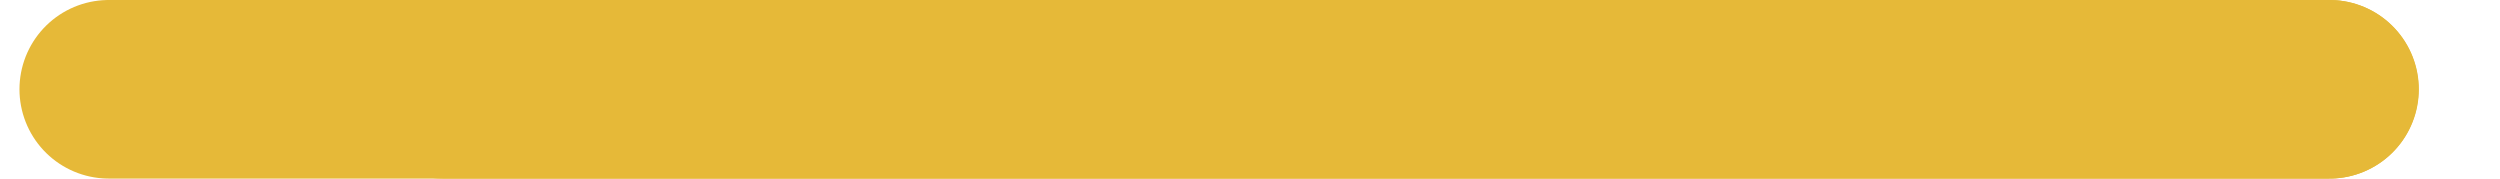
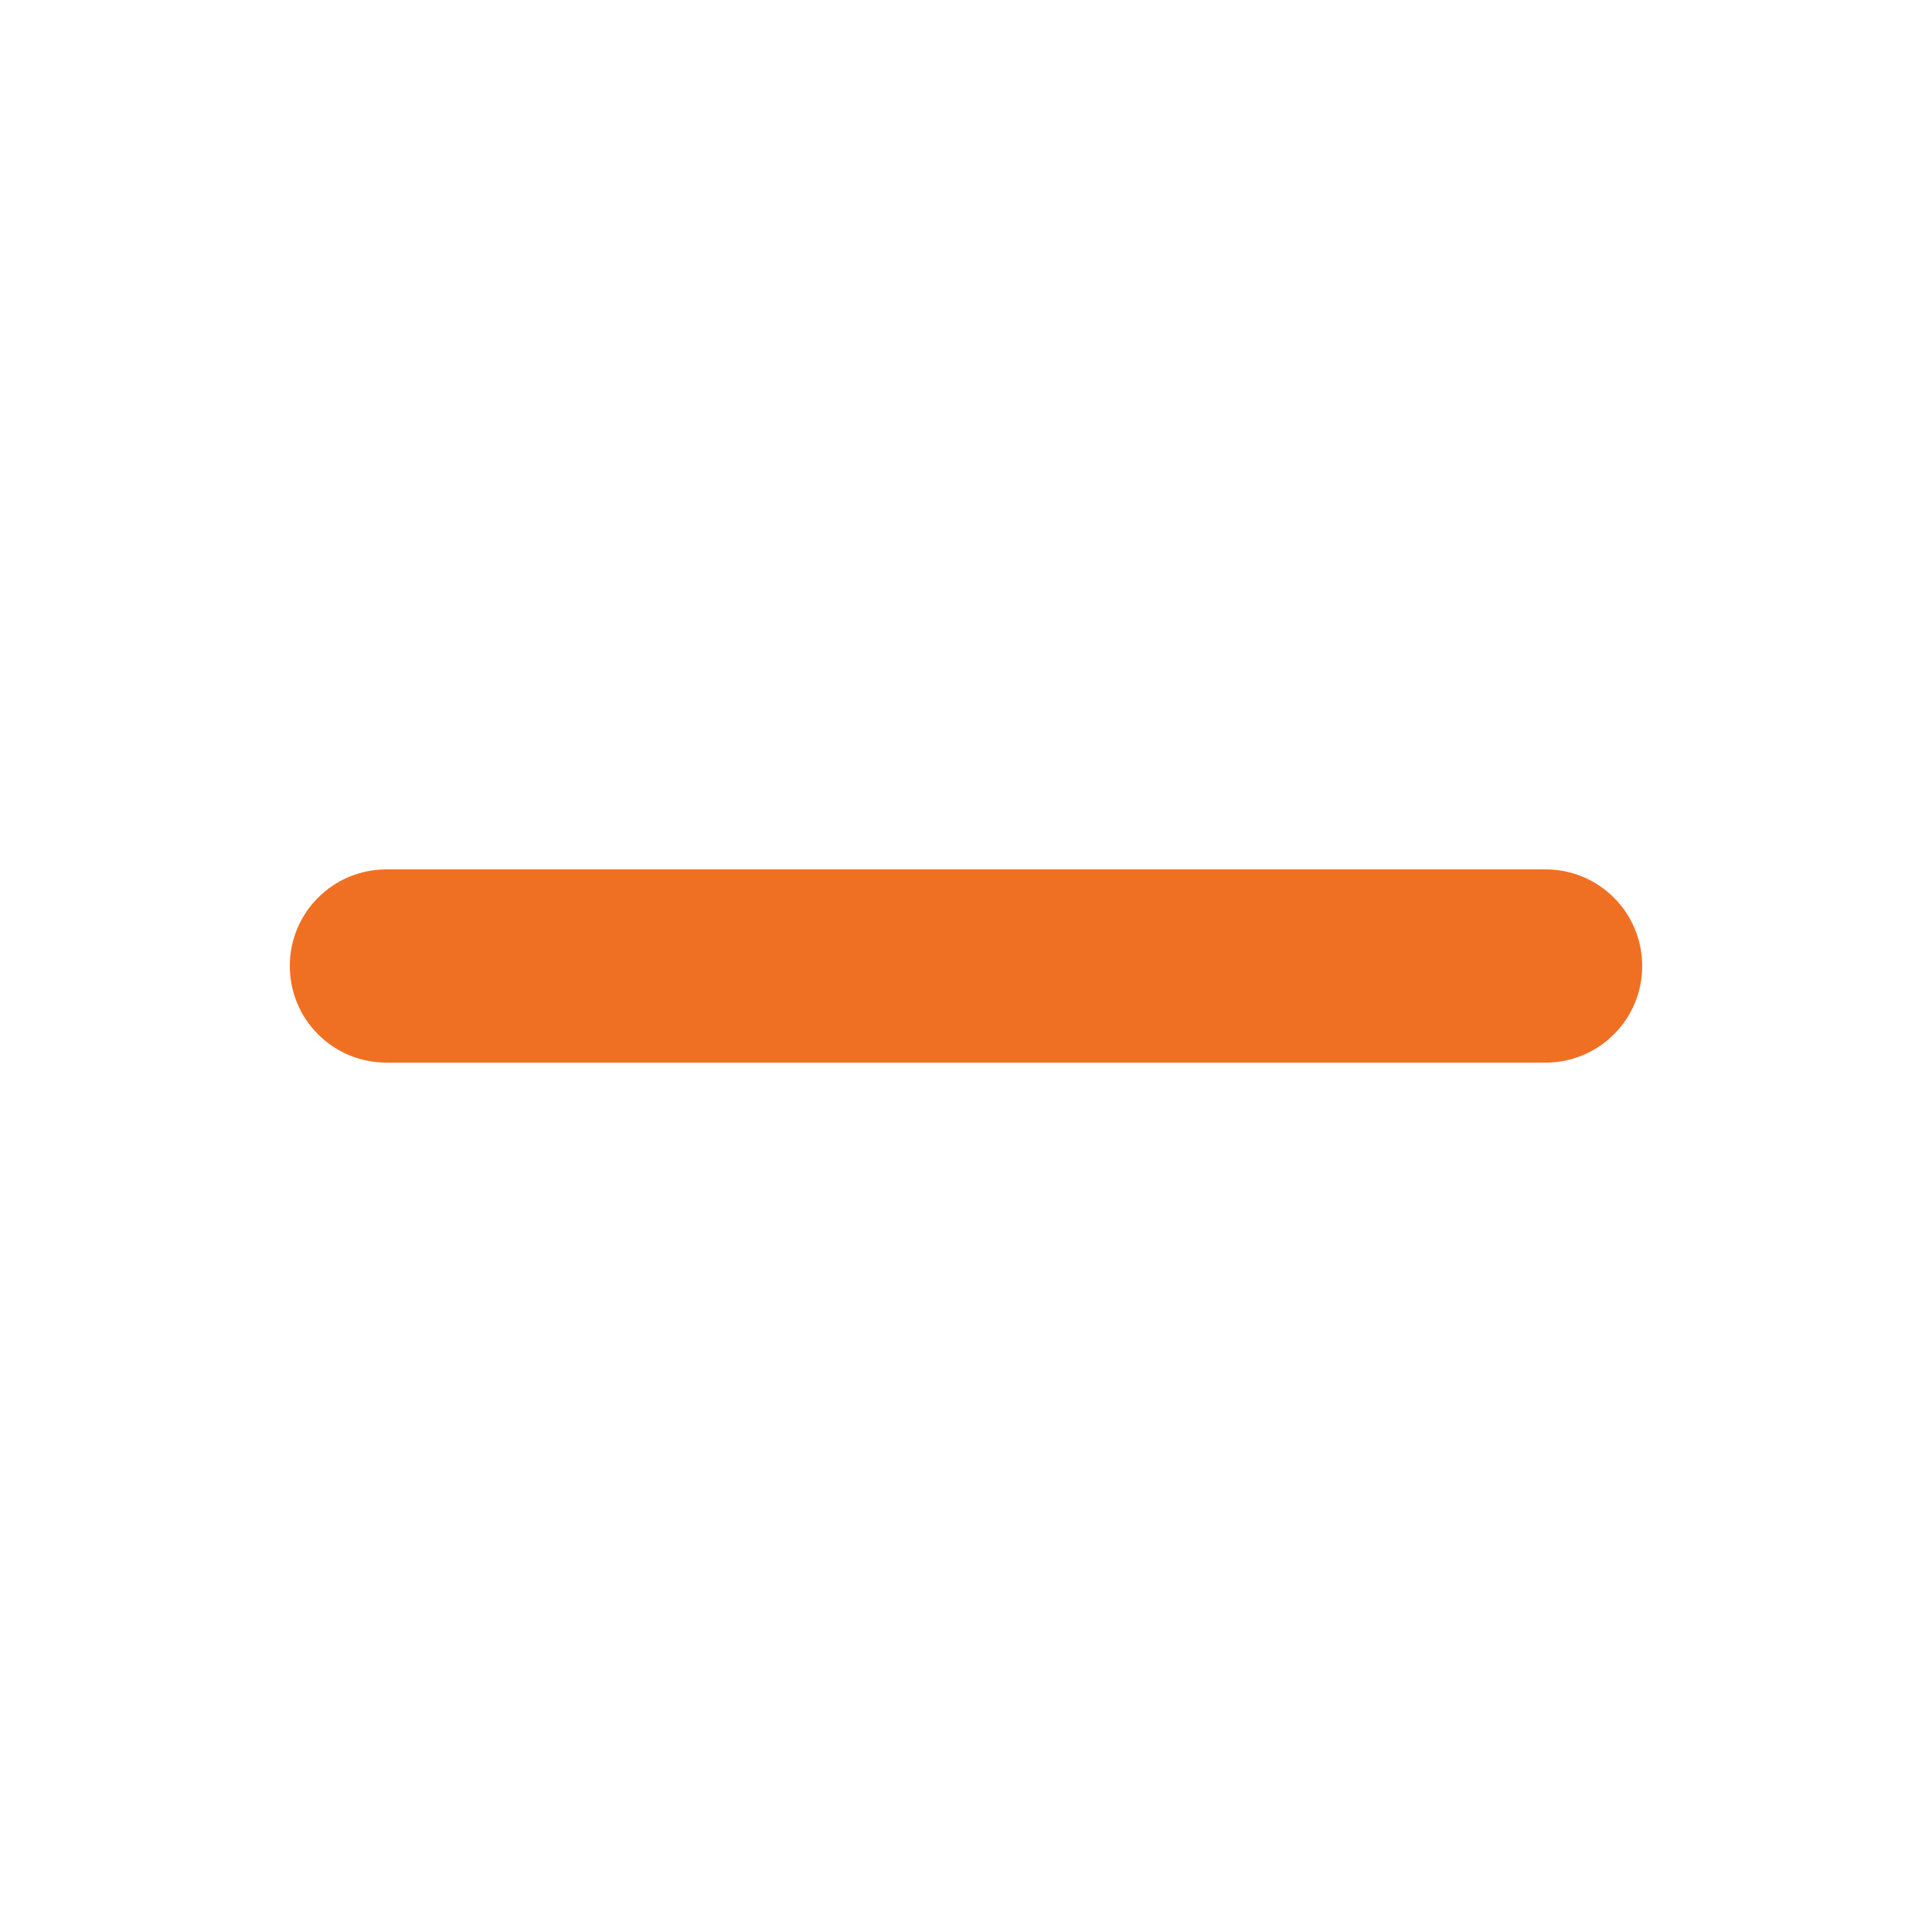
- <svg xmlns="http://www.w3.org/2000/svg" width="28" height="2" viewBox="0 0 28 2" fill="none">
-   <g id="Group 1418">
-     <line id="Line 6" x1="26.088" y1="1" x2="4.961" y2="1" stroke="#E6B938" stroke-width="2" stroke-linecap="round" />
-     <line id="Line 7" x1="26.091" y1="1" x2="1.218" y2="1" stroke="#E6B938" stroke-width="2" stroke-linecap="round" />
-   </g>
+ <svg xmlns="http://www.w3.org/2000/svg" viewBox="0 0 640 640">
+   <path fill="rgb(240, 112, 35)" d="M96 320C96 302.3 110.3 288 128 288L512 288C529.7 288 544 302.3 544 320C544 337.7 529.7 352 512 352L128 352C110.3 352 96 337.7 96 320z" />
</svg>
